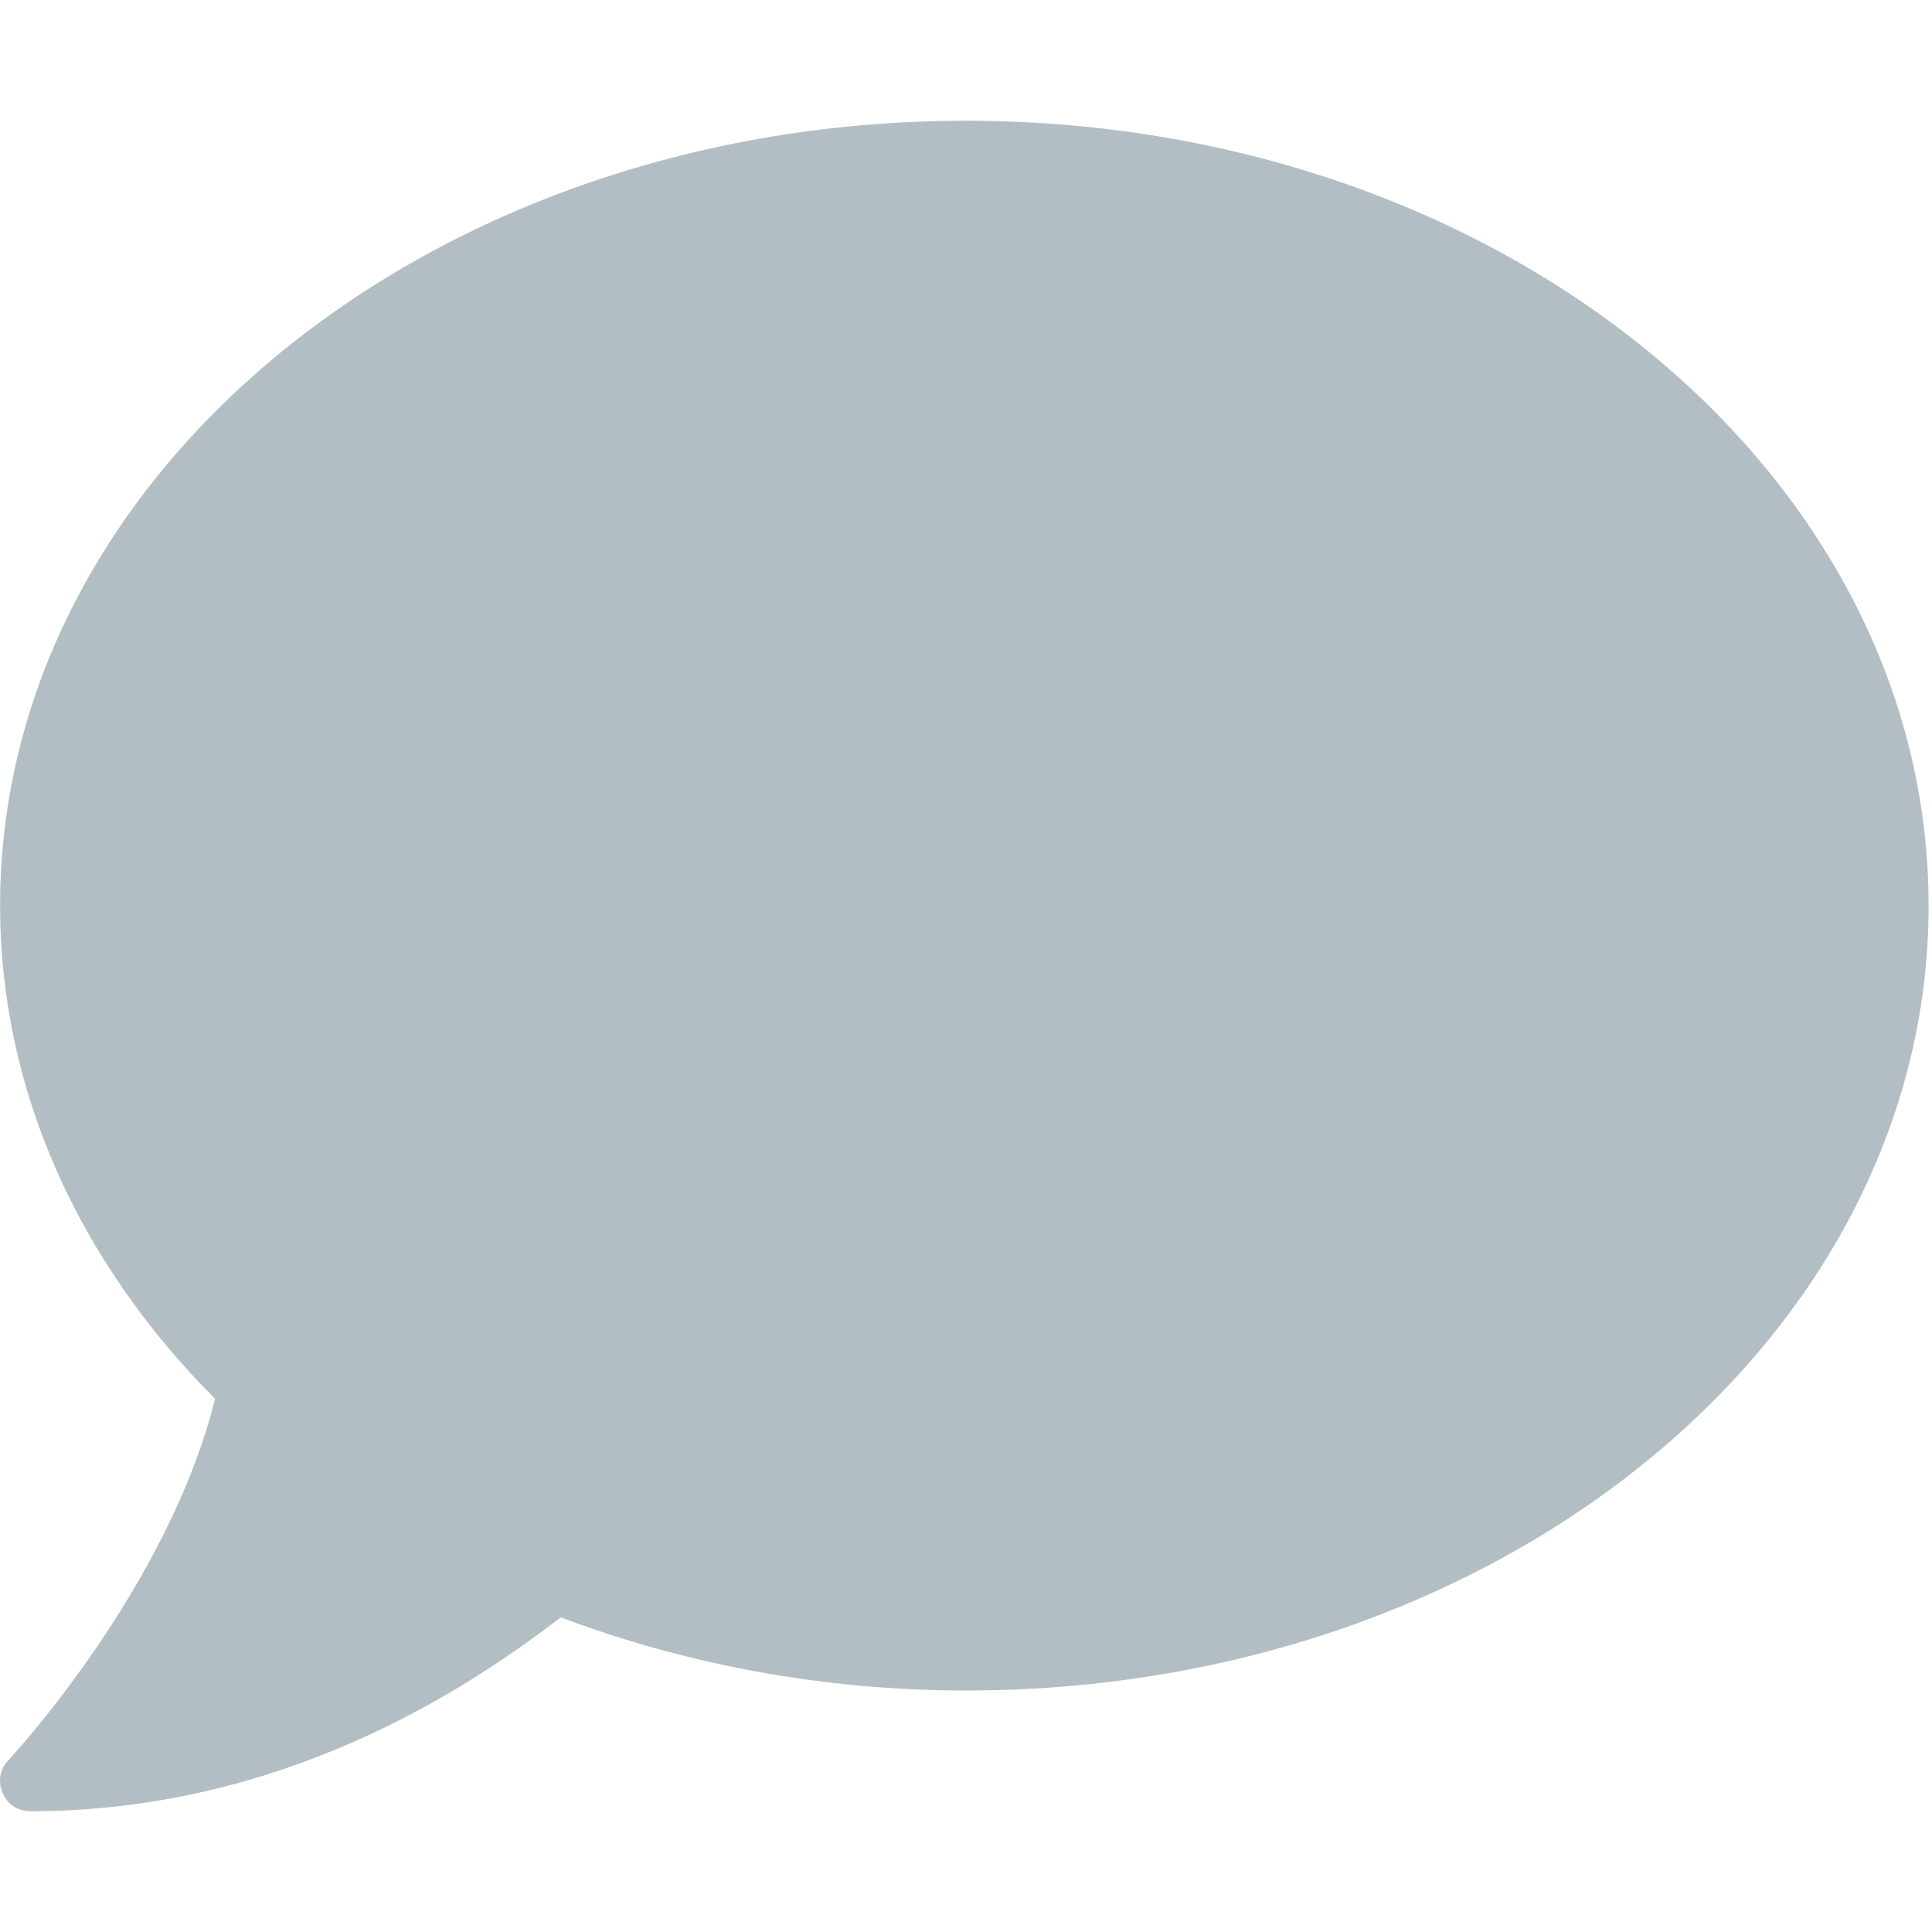
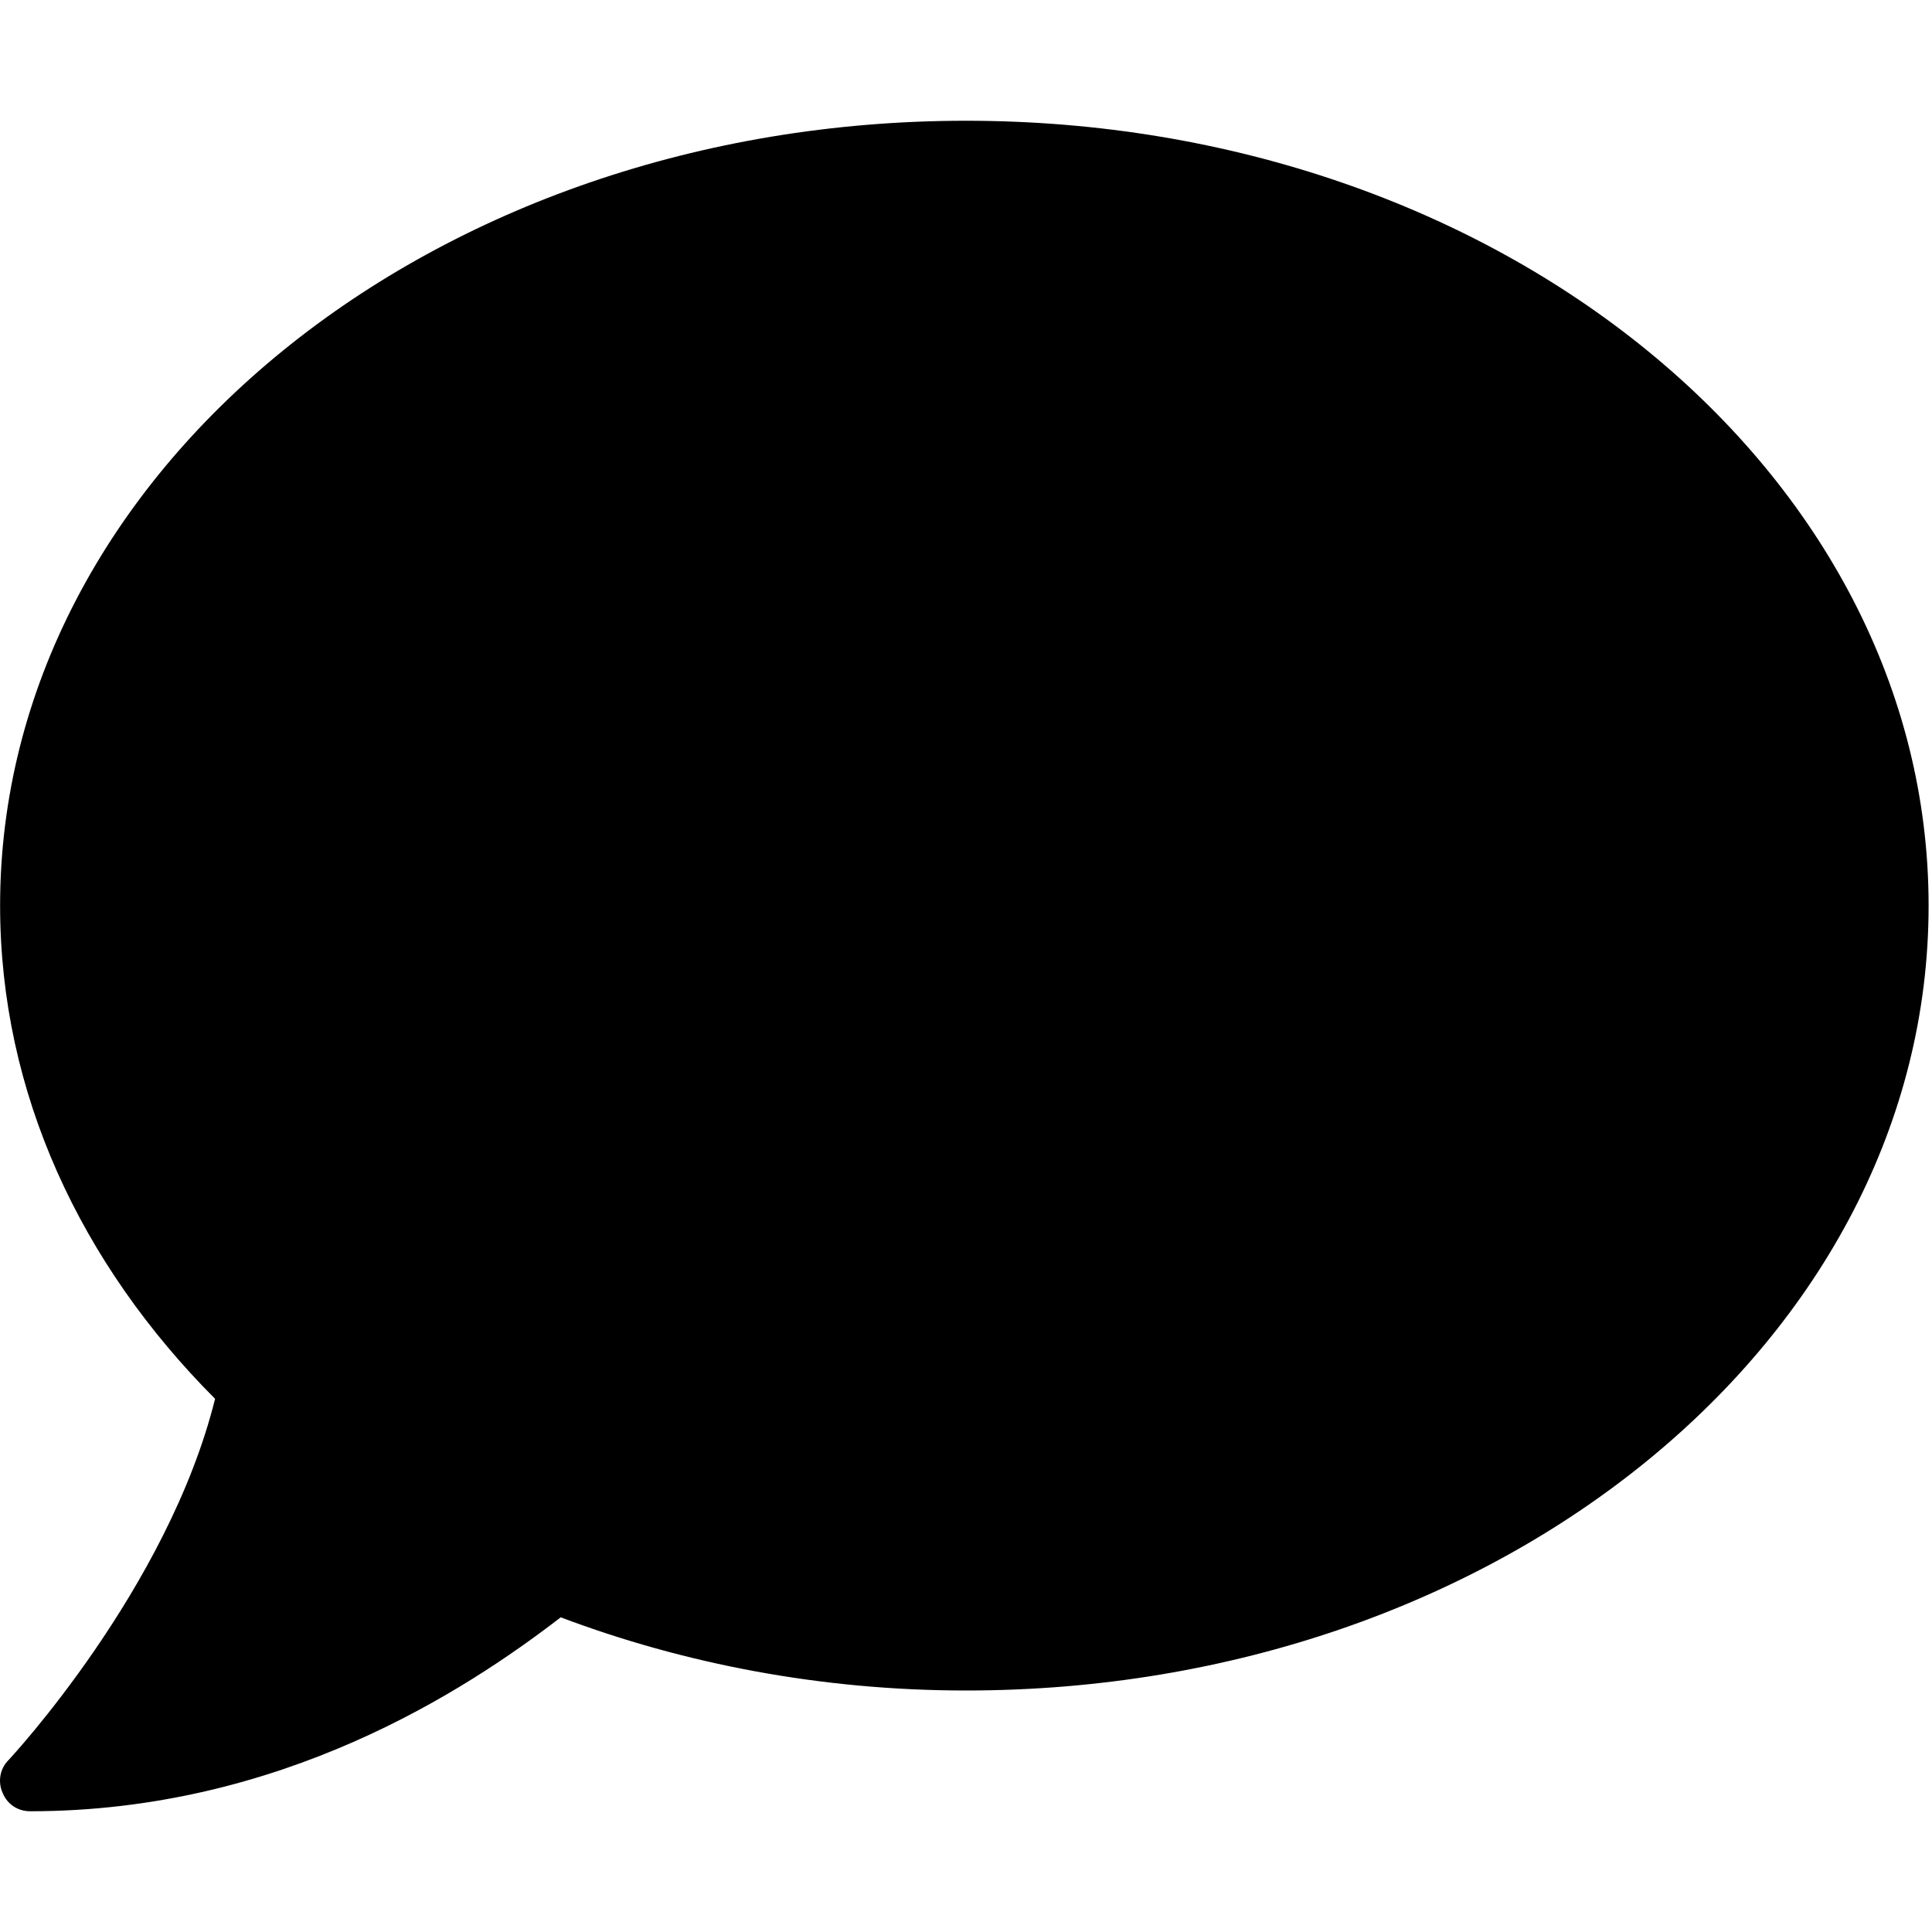
- <svg xmlns="http://www.w3.org/2000/svg" fill="#b2bec3" viewBox="0 0 512 512">
+ <svg xmlns="http://www.w3.org/2000/svg" viewBox="0 0 512 512">
  <path d="M256 32C114.6 32 .027 125.1 .027 240c0 49.63 21.35 94.98 56.97 130.7c-12.5 50.37-54.27 95.27-54.77 95.77c-2.25 2.25-2.875 5.734-1.5 8.734C1.979 478.2 4.75 480 8 480c66.25 0 115.1-31.76 140.6-51.39C181.2 440.9 217.6 448 256 448c141.4 0 255.1-93.13 255.1-208S397.4 32 256 32z" />
</svg>
